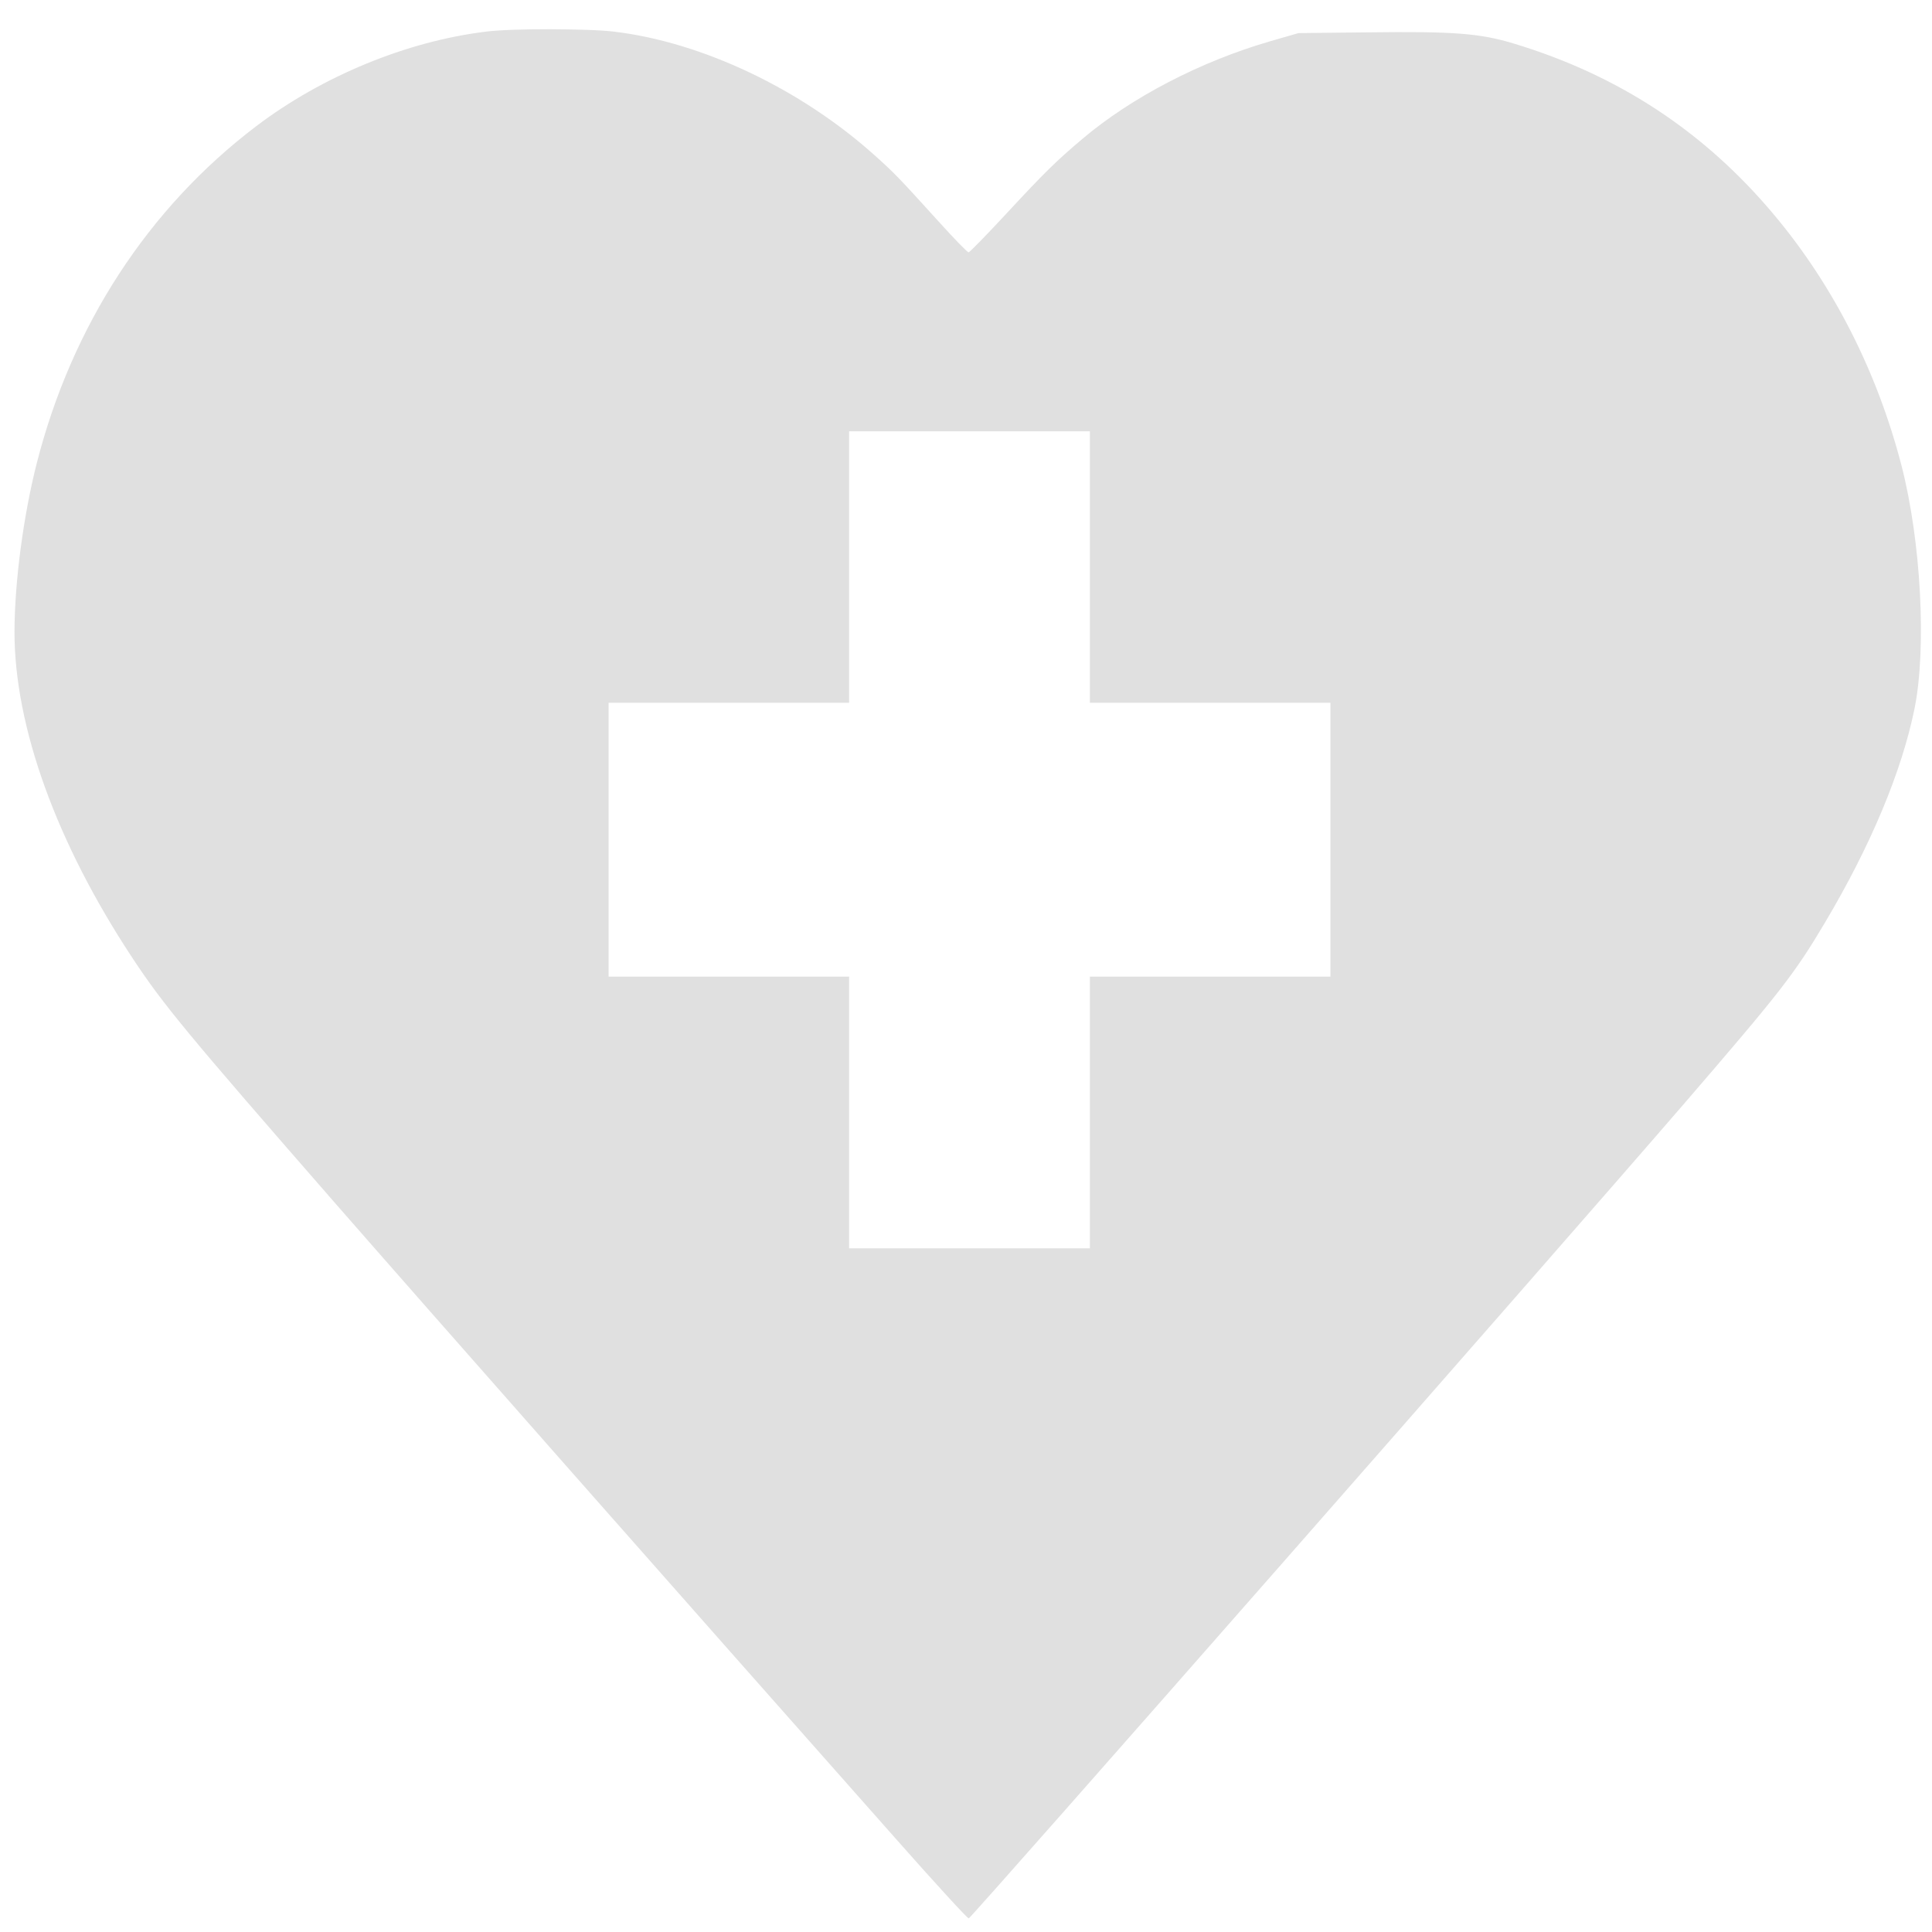
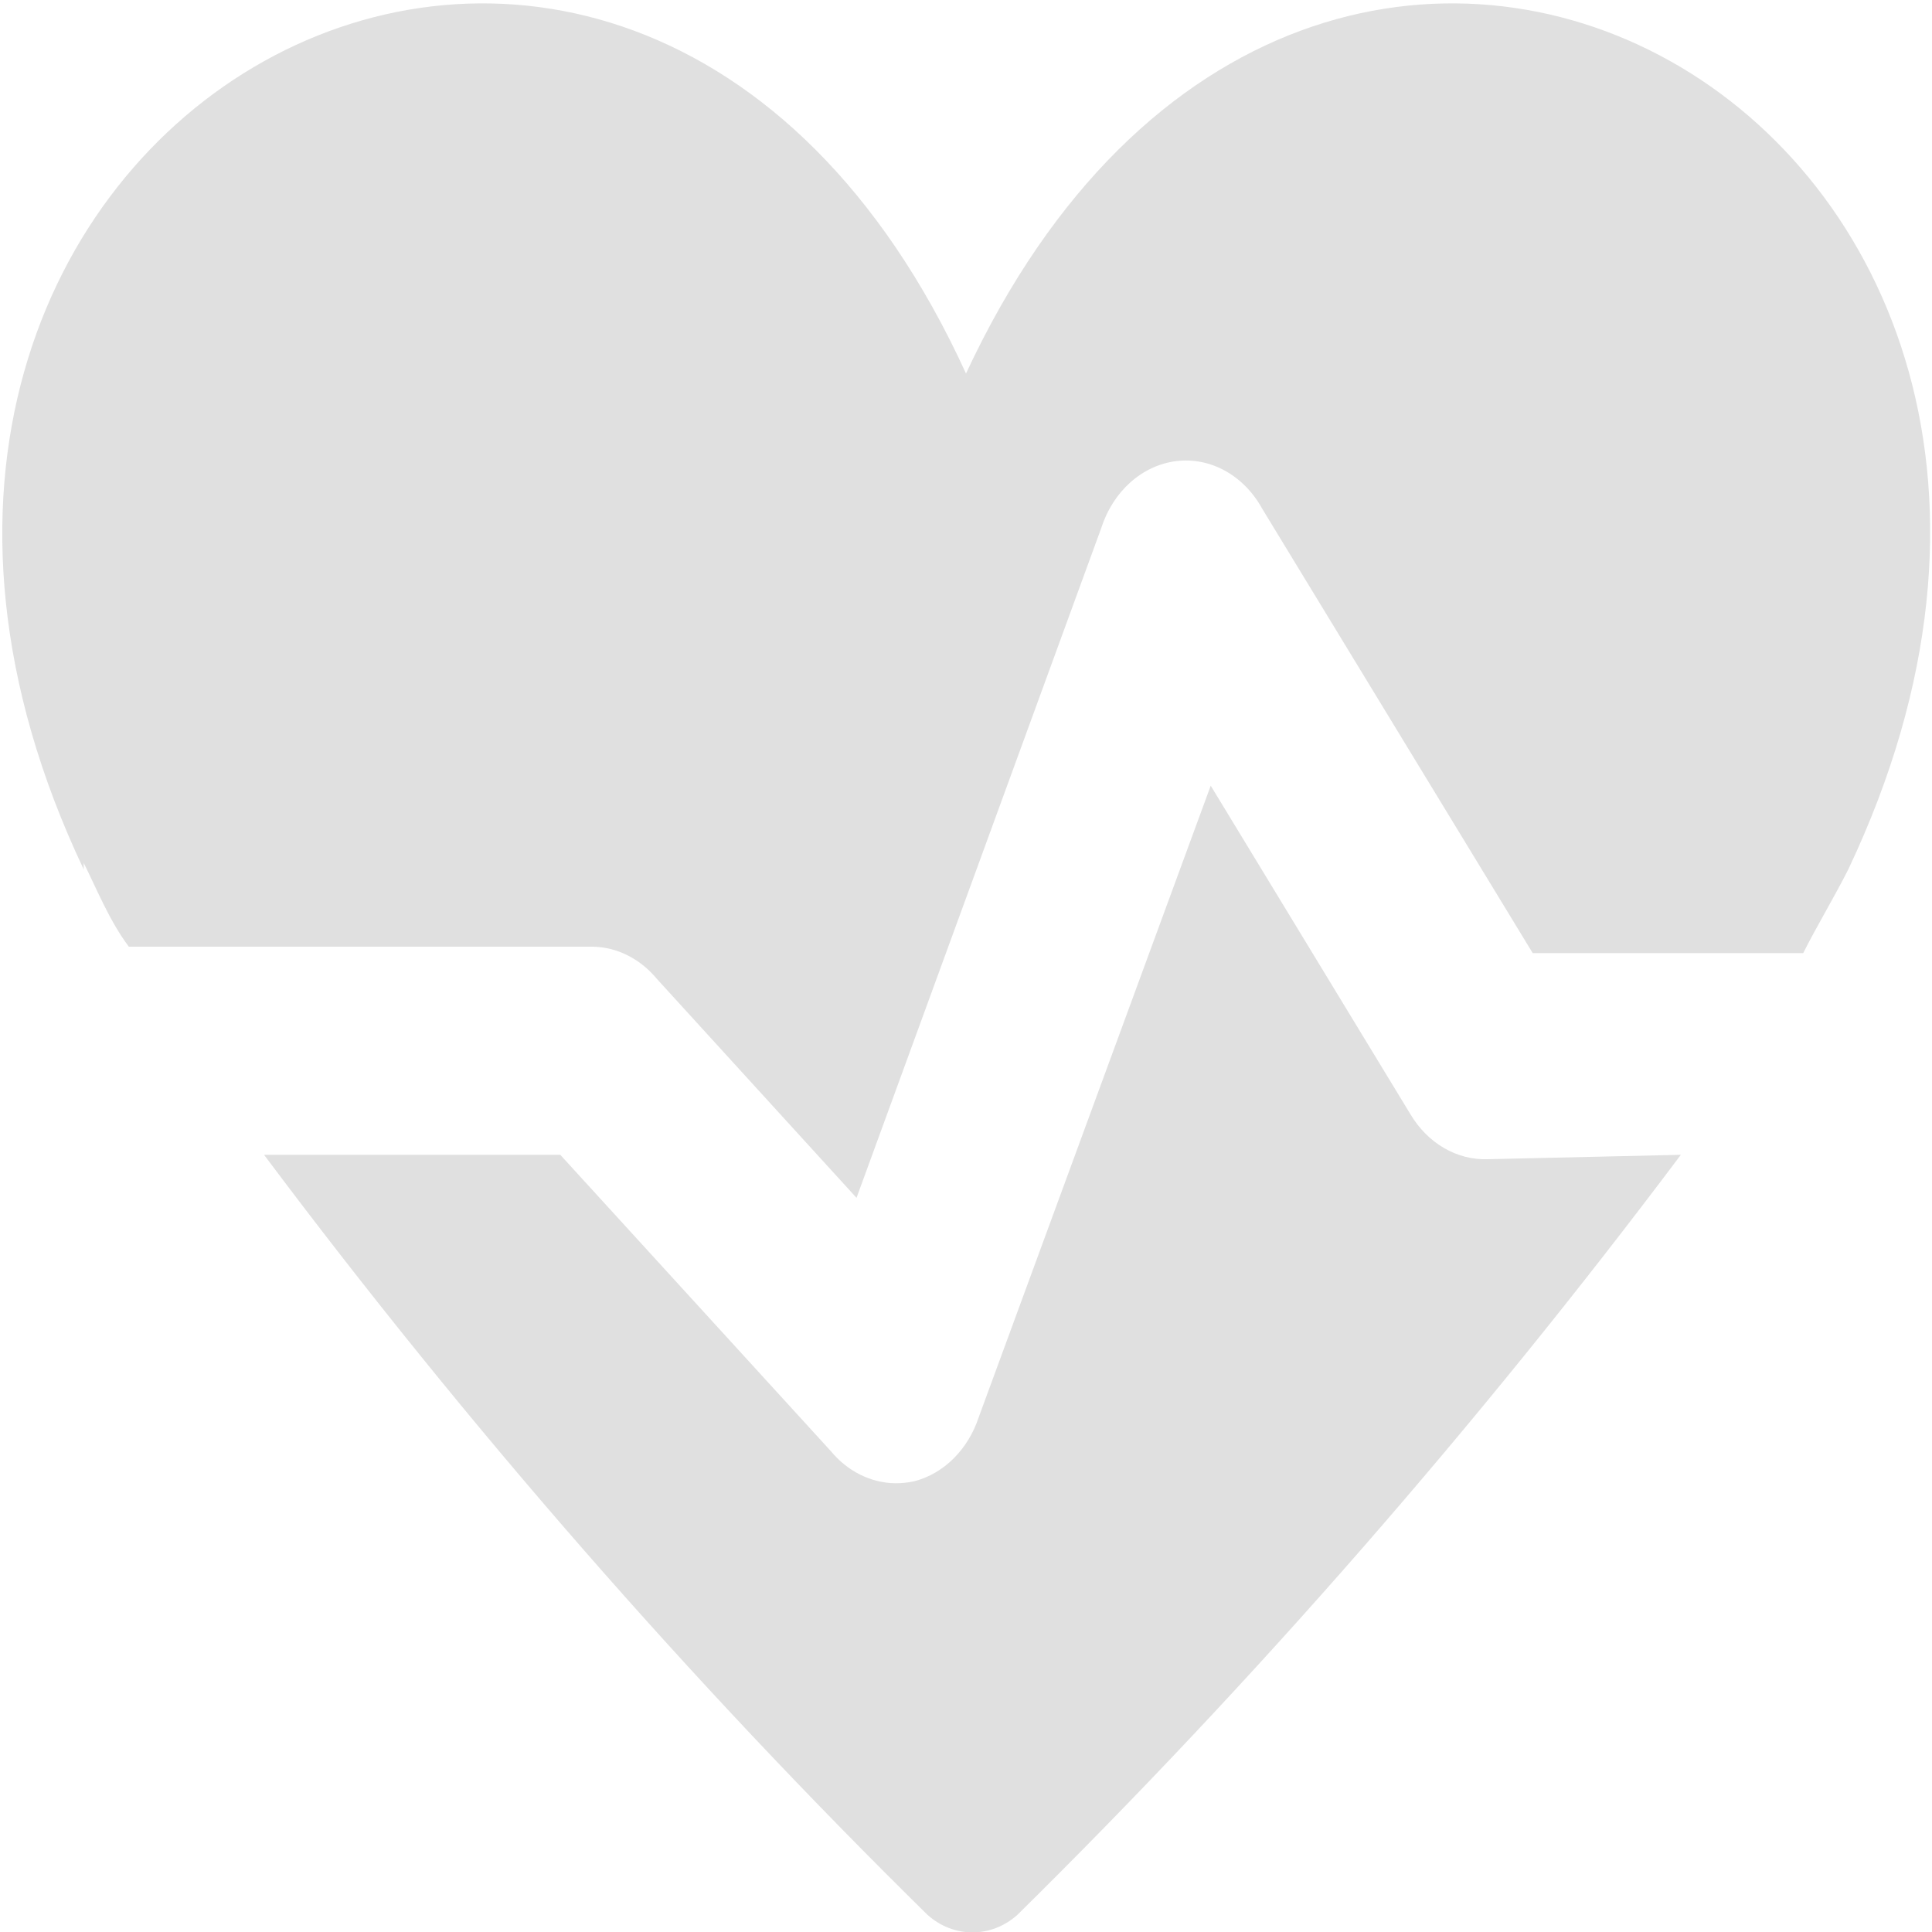
- <svg xmlns="http://www.w3.org/2000/svg" width="16" height="16" version="1.1" viewBox="0 0 16 16">
-   <path d="m4.551 0.242c-0.209-1.6206e-4 -0.418 0.006-0.527 0.02-0.655 0.08-1.355 0.368-1.902 0.783-0.896 0.68-1.528 1.653-1.818 2.793-0.11 0.432-0.183 0.98-0.184 1.393-7.9499e-4 0.786 0.348 1.751 0.977 2.703 0.253 0.384 0.456 0.629 1.654 2.002 0.793 0.908 2.886 3.281 4.674 5.299 0.321 0.363 0.59 0.657 0.598 0.652 0.042-0.026 4.882-5.539 5.932-6.756 0.786-0.912 0.904-1.062 1.156-1.486 0.381-0.64 0.638-1.255 0.744-1.775 0.101-0.498 0.055-1.383-0.107-2.012-0.201-0.778-0.564-1.492-1.055-2.078-0.577-0.689-1.285-1.155-2.152-1.418-0.285-0.087-0.503-0.103-1.215-0.094l-0.572 0.006-0.229 0.066c-0.579 0.167-1.155 0.466-1.562 0.811-0.213 0.18-0.31 0.274-0.635 0.625-0.161 0.173-0.298 0.314-0.307 0.314-0.009 0-0.121-0.115-0.25-0.258-0.328-0.362-0.365-0.4-0.52-0.539-0.614-0.554-1.435-0.944-2.166-1.031-0.114-0.014-0.324-0.019-0.533-0.02zm2.481 3.33h1.994v2.248h1.992v2.268h-1.992v2.25h-1.994v-2.25h-1.992v-2.268h1.992v-1.123-1.125z" fill="#e0e0e0" />
+ <svg xmlns="http://www.w3.org/2000/svg" width="16" height="16" fill="#000000" version="1.1" viewBox="0 0 .3 .3">
+   <path d="m0.013 0.135c-0.055-0.116 0.084-0.193 0.137-0.077 0.054-0.116 0.192-0.039 0.137 0.077-0.002 0.004-0.005 0.009-0.007 0.013h-0.042l-0.042-0.069a0.014 0.016 0 0 0-0.025 0.003l-0.038 0.104-0.031-0.034a0.014 0.016 0 0 0-0.01-0.005h-0.072c-0.003-0.004-0.005-0.009-0.007-0.013zm0.218 0.045a0.014 0.016 0 0 1-0.012-0.007l-0.031-0.051-0.036 0.098a0.014 0.016 0 0 1-0.01 0.01 0.014 0.015 0 0 1-0.003 3.1759e-4 0.014 0.016 0 0 1-0.01-0.005l-0.042-0.046h-0.046a0.984 1.075 0 0 0 0.103 0.118 0.011 0.012 0 0 0 0.014 0 0.998 1.09 0 0 0 0.103-0.118z" fill="#e0e0e0" stroke-width=".024" />
</svg>
